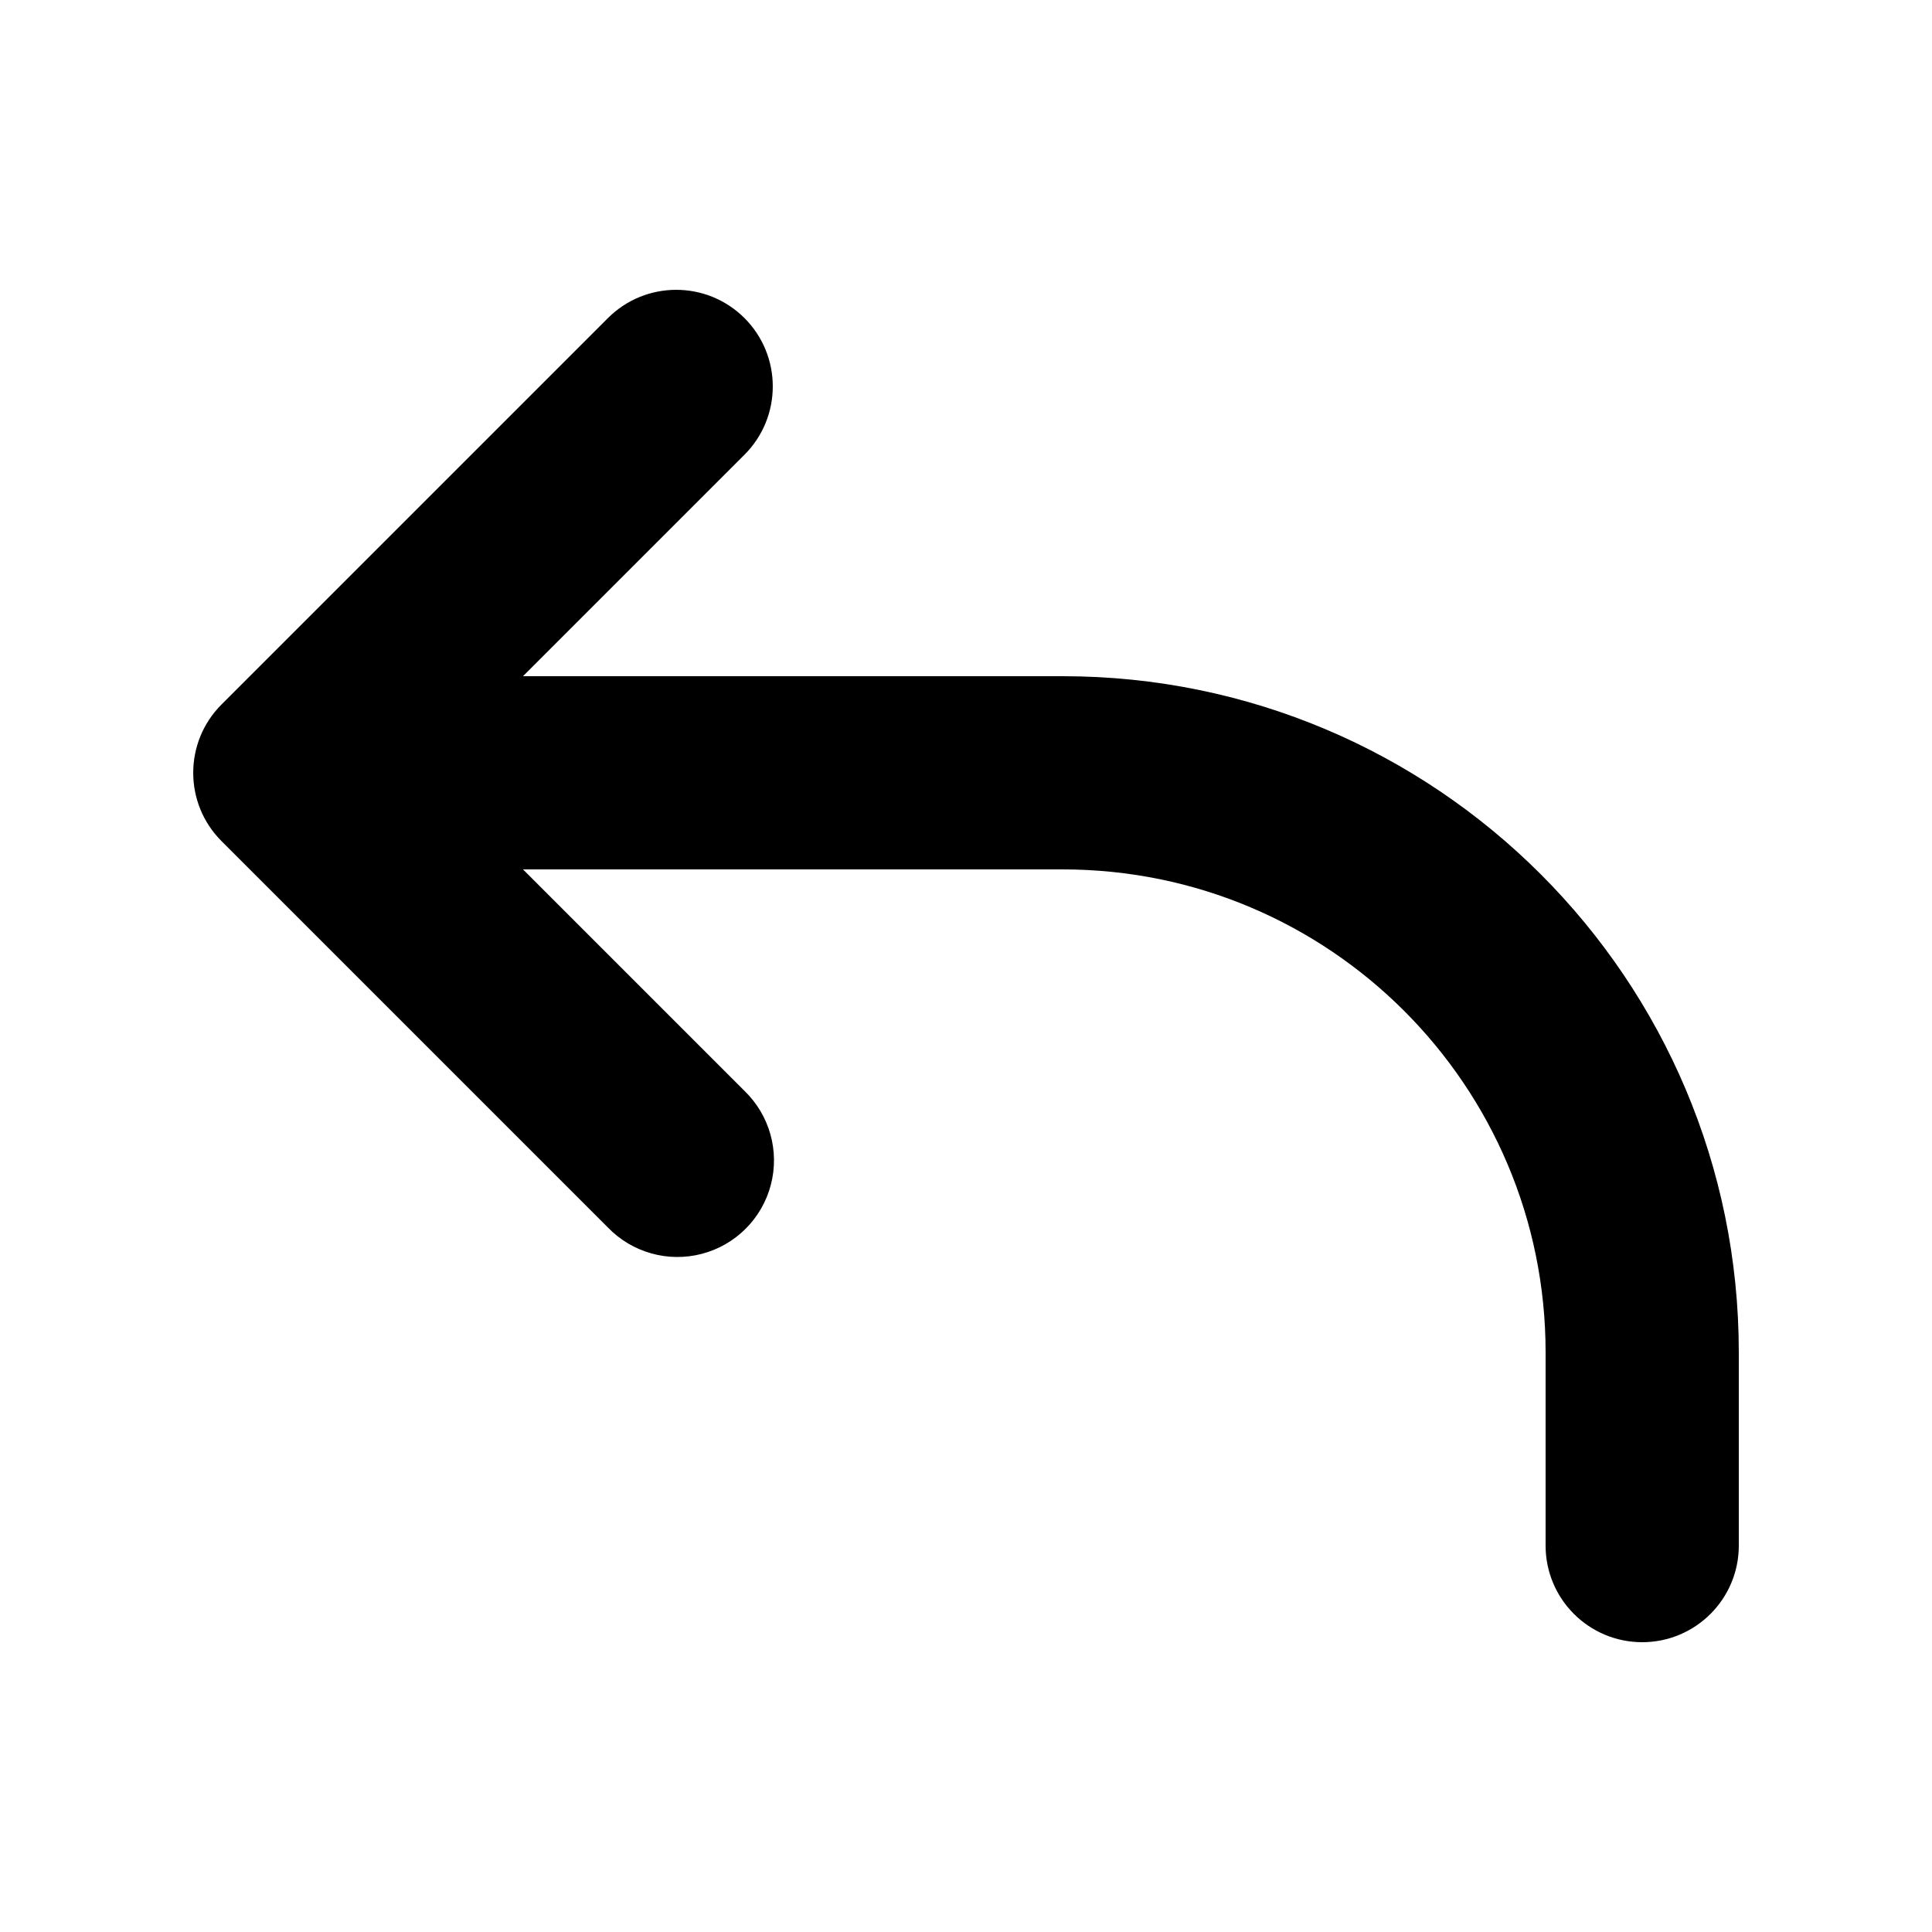
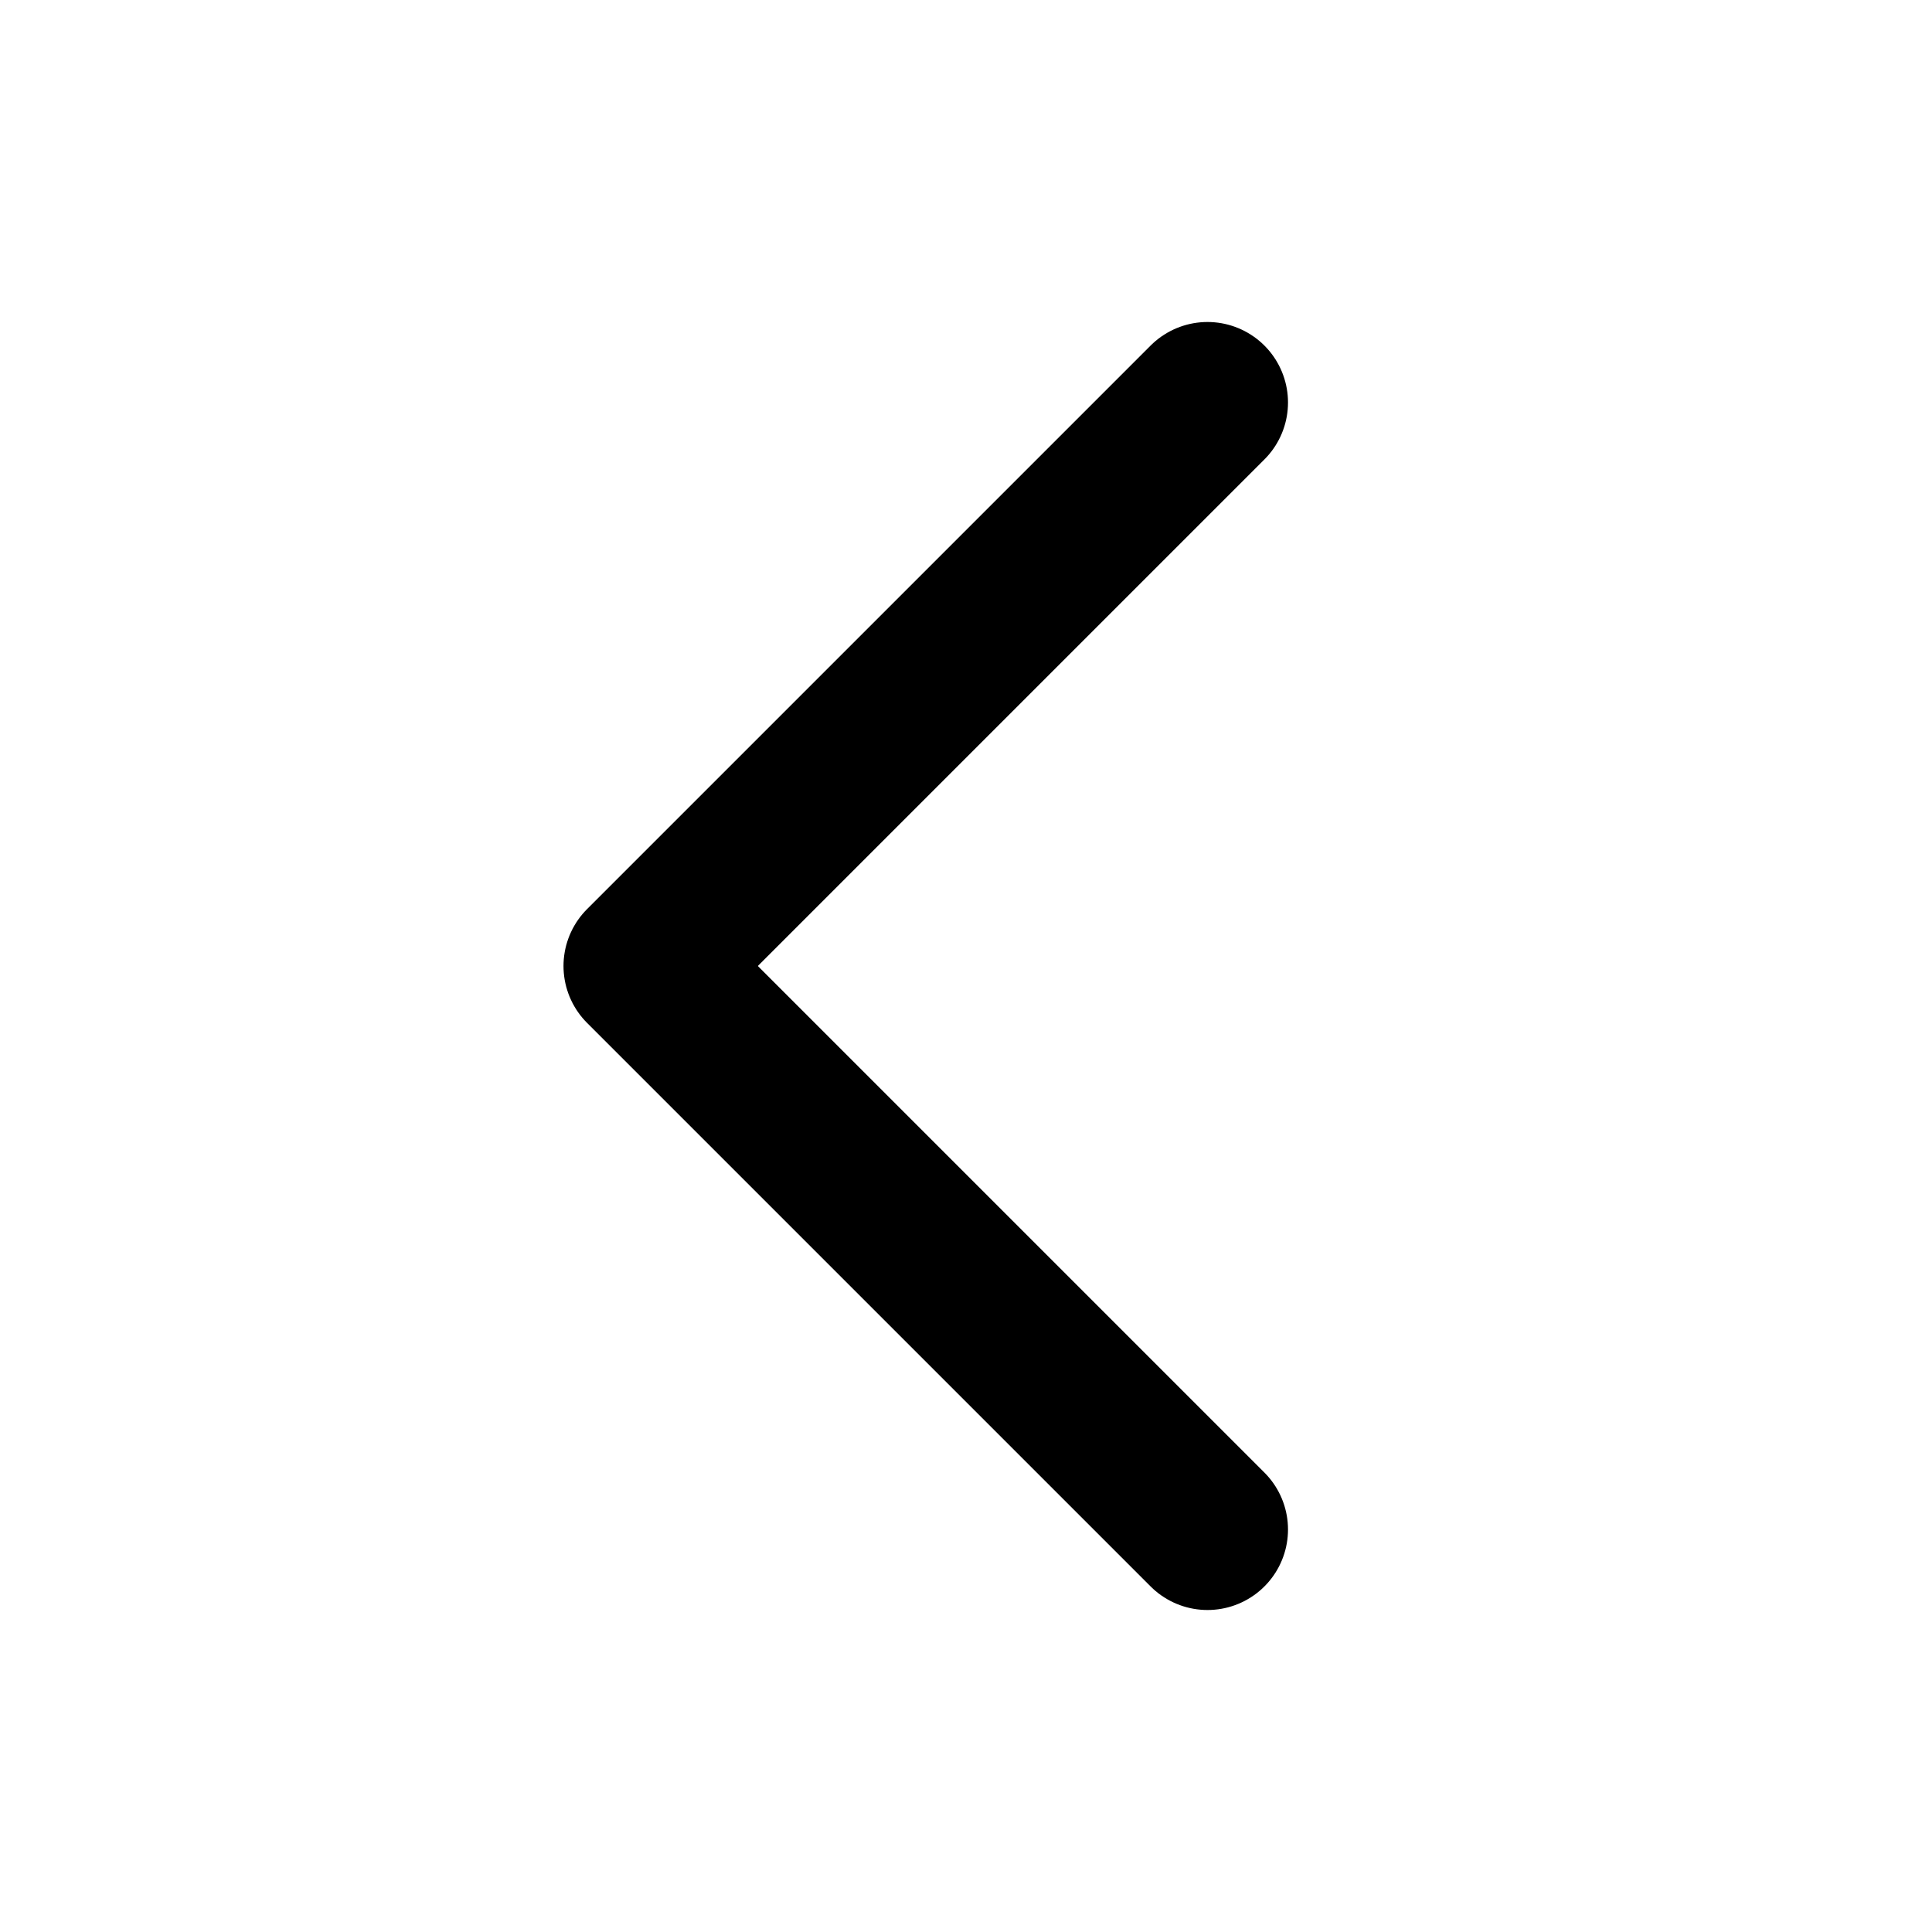
- <svg xmlns="http://www.w3.org/2000/svg" class="h-5 w-5" viewBox="0 0 20 20" fill="currentColor">
-   <path fill-rule="evenodd" d="M7.707 3.293a1 1 0 010 1.414L5.414 7H11a7 7 0 017 7v2a1 1 0 11-2 0v-2a5 5 0 00-5-5H5.414l2.293 2.293a1 1 0 11-1.414 1.414l-4-4a1 1 0 010-1.414l4-4a1 1 0 011.414 0z" clip-rule="evenodd" />
+ <svg xmlns="http://www.w3.org/2000/svg" class="h-6 w-6" fill="none" viewBox="0 0 24 24" stroke="currentColor" stroke-width="2">
+   <path stroke-linecap="round" stroke-linejoin="round" d="M15 19l-7-7 7-7" />
</svg>
